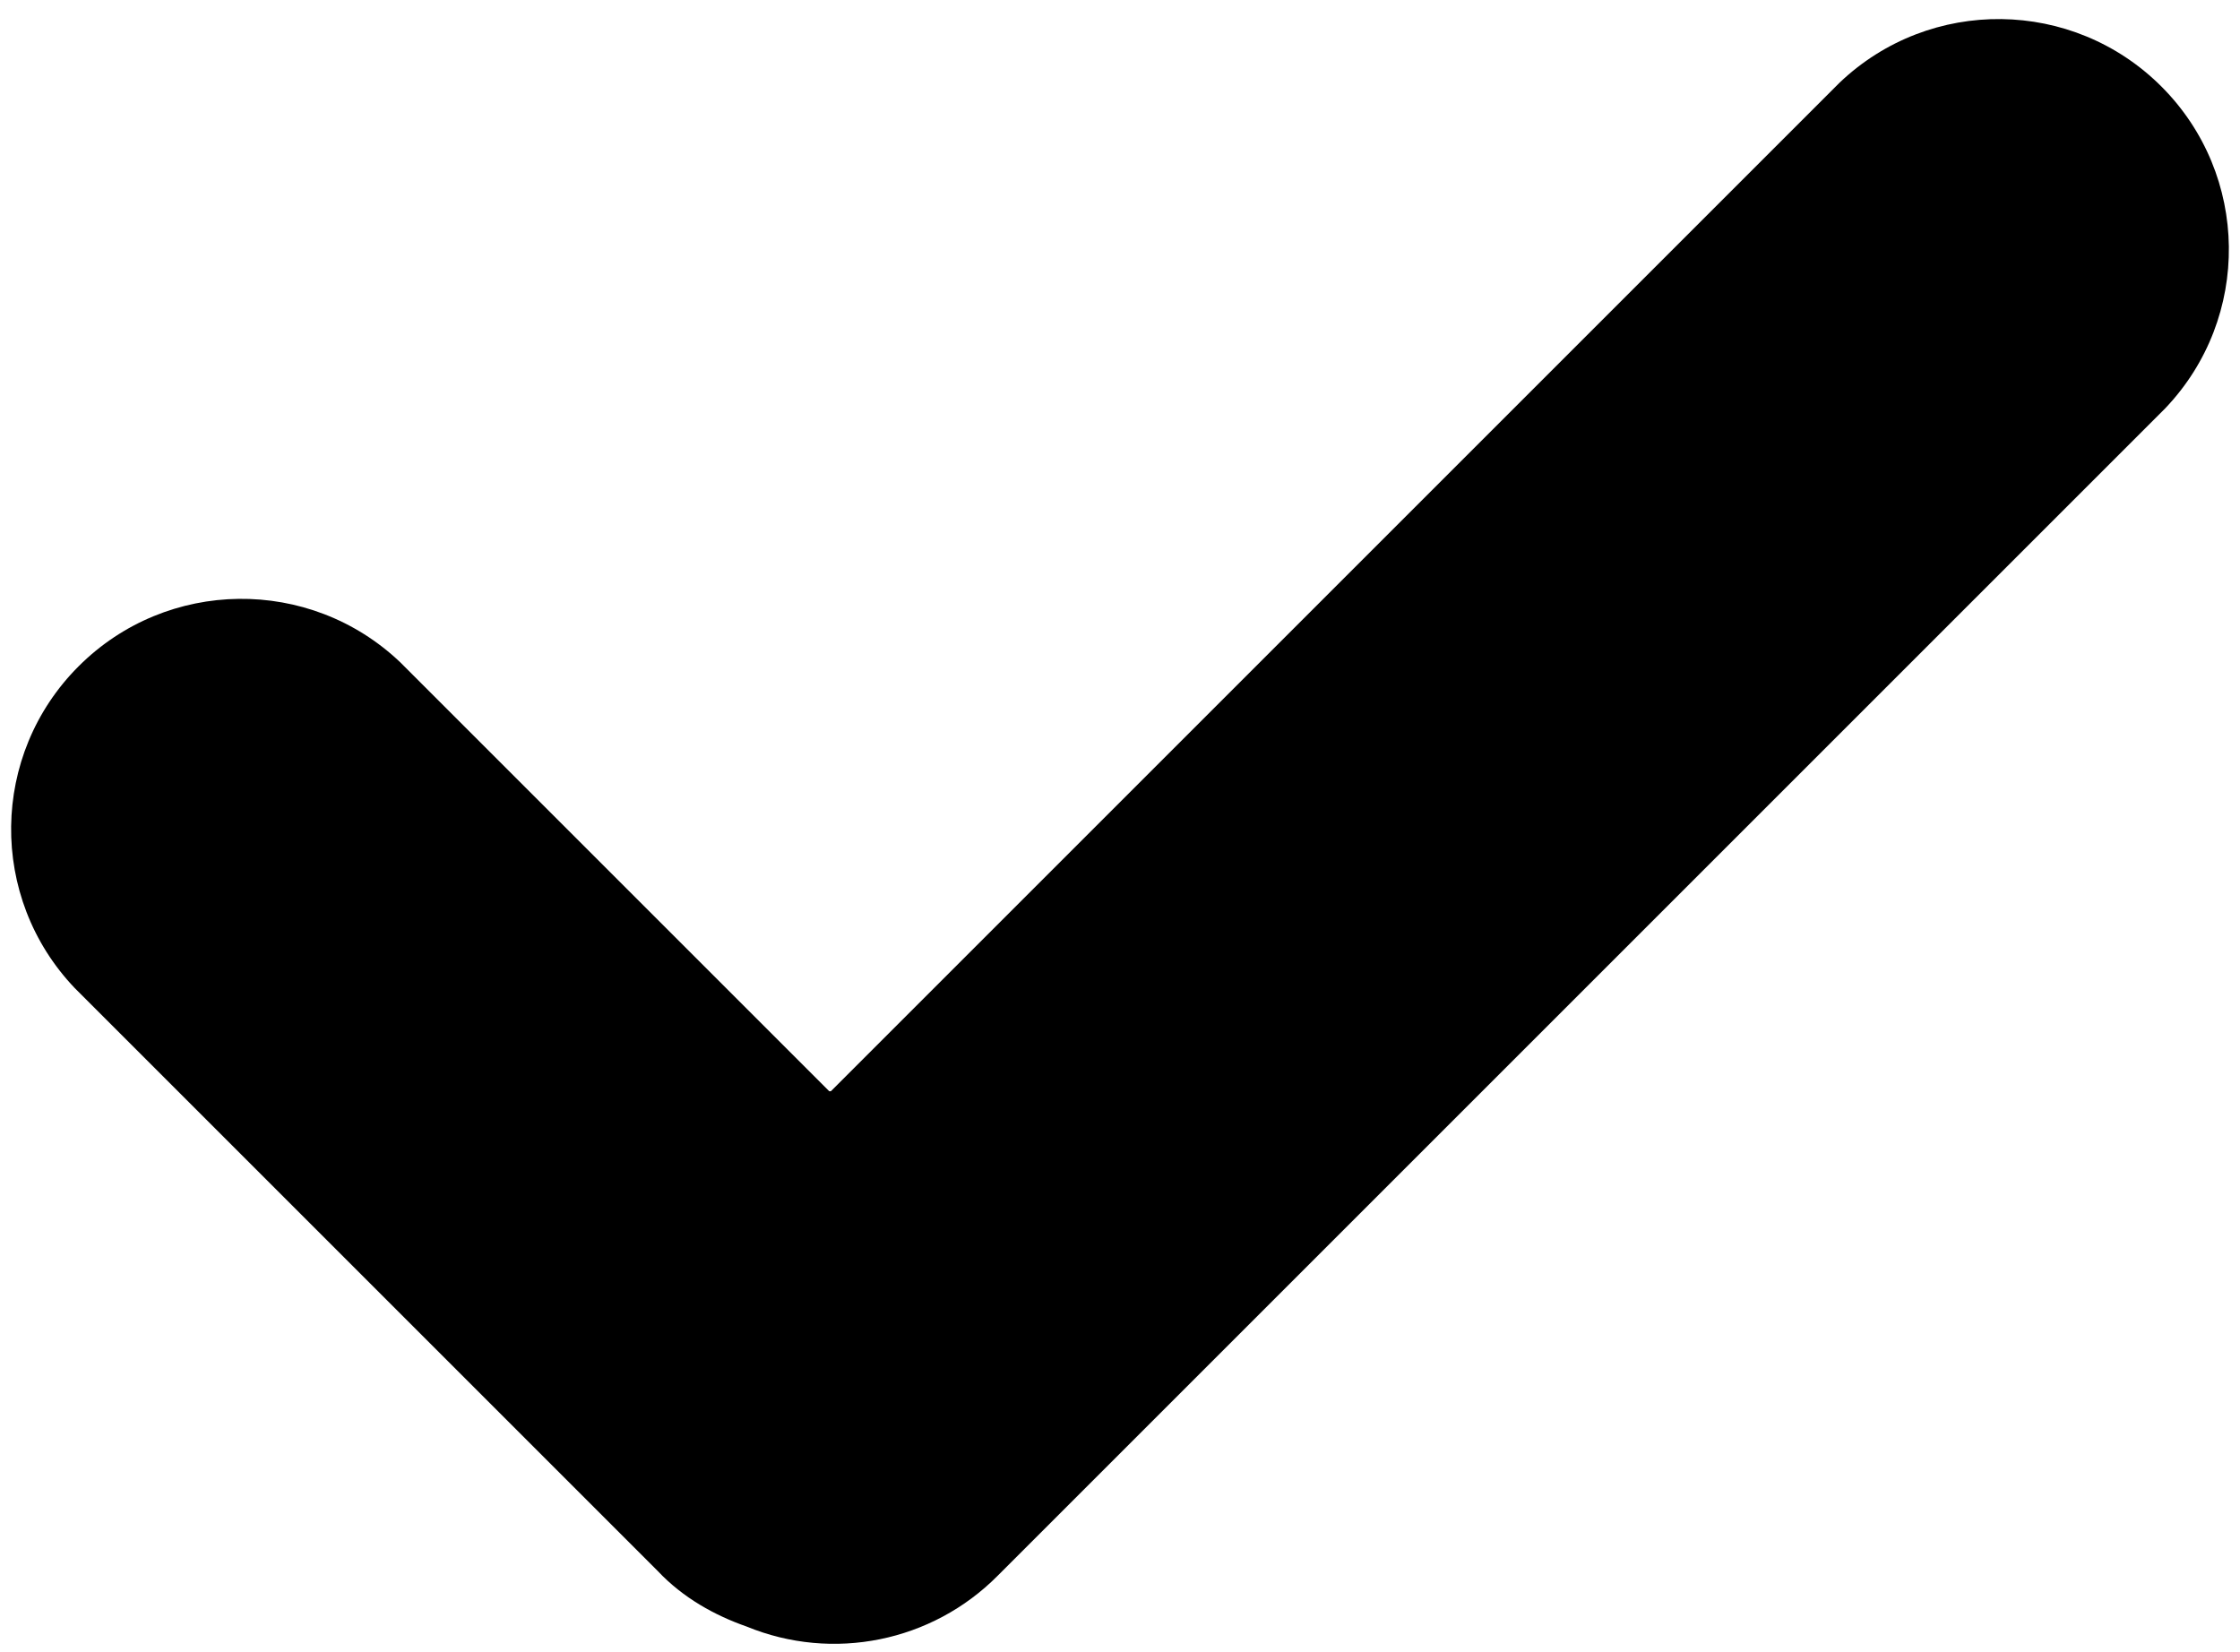
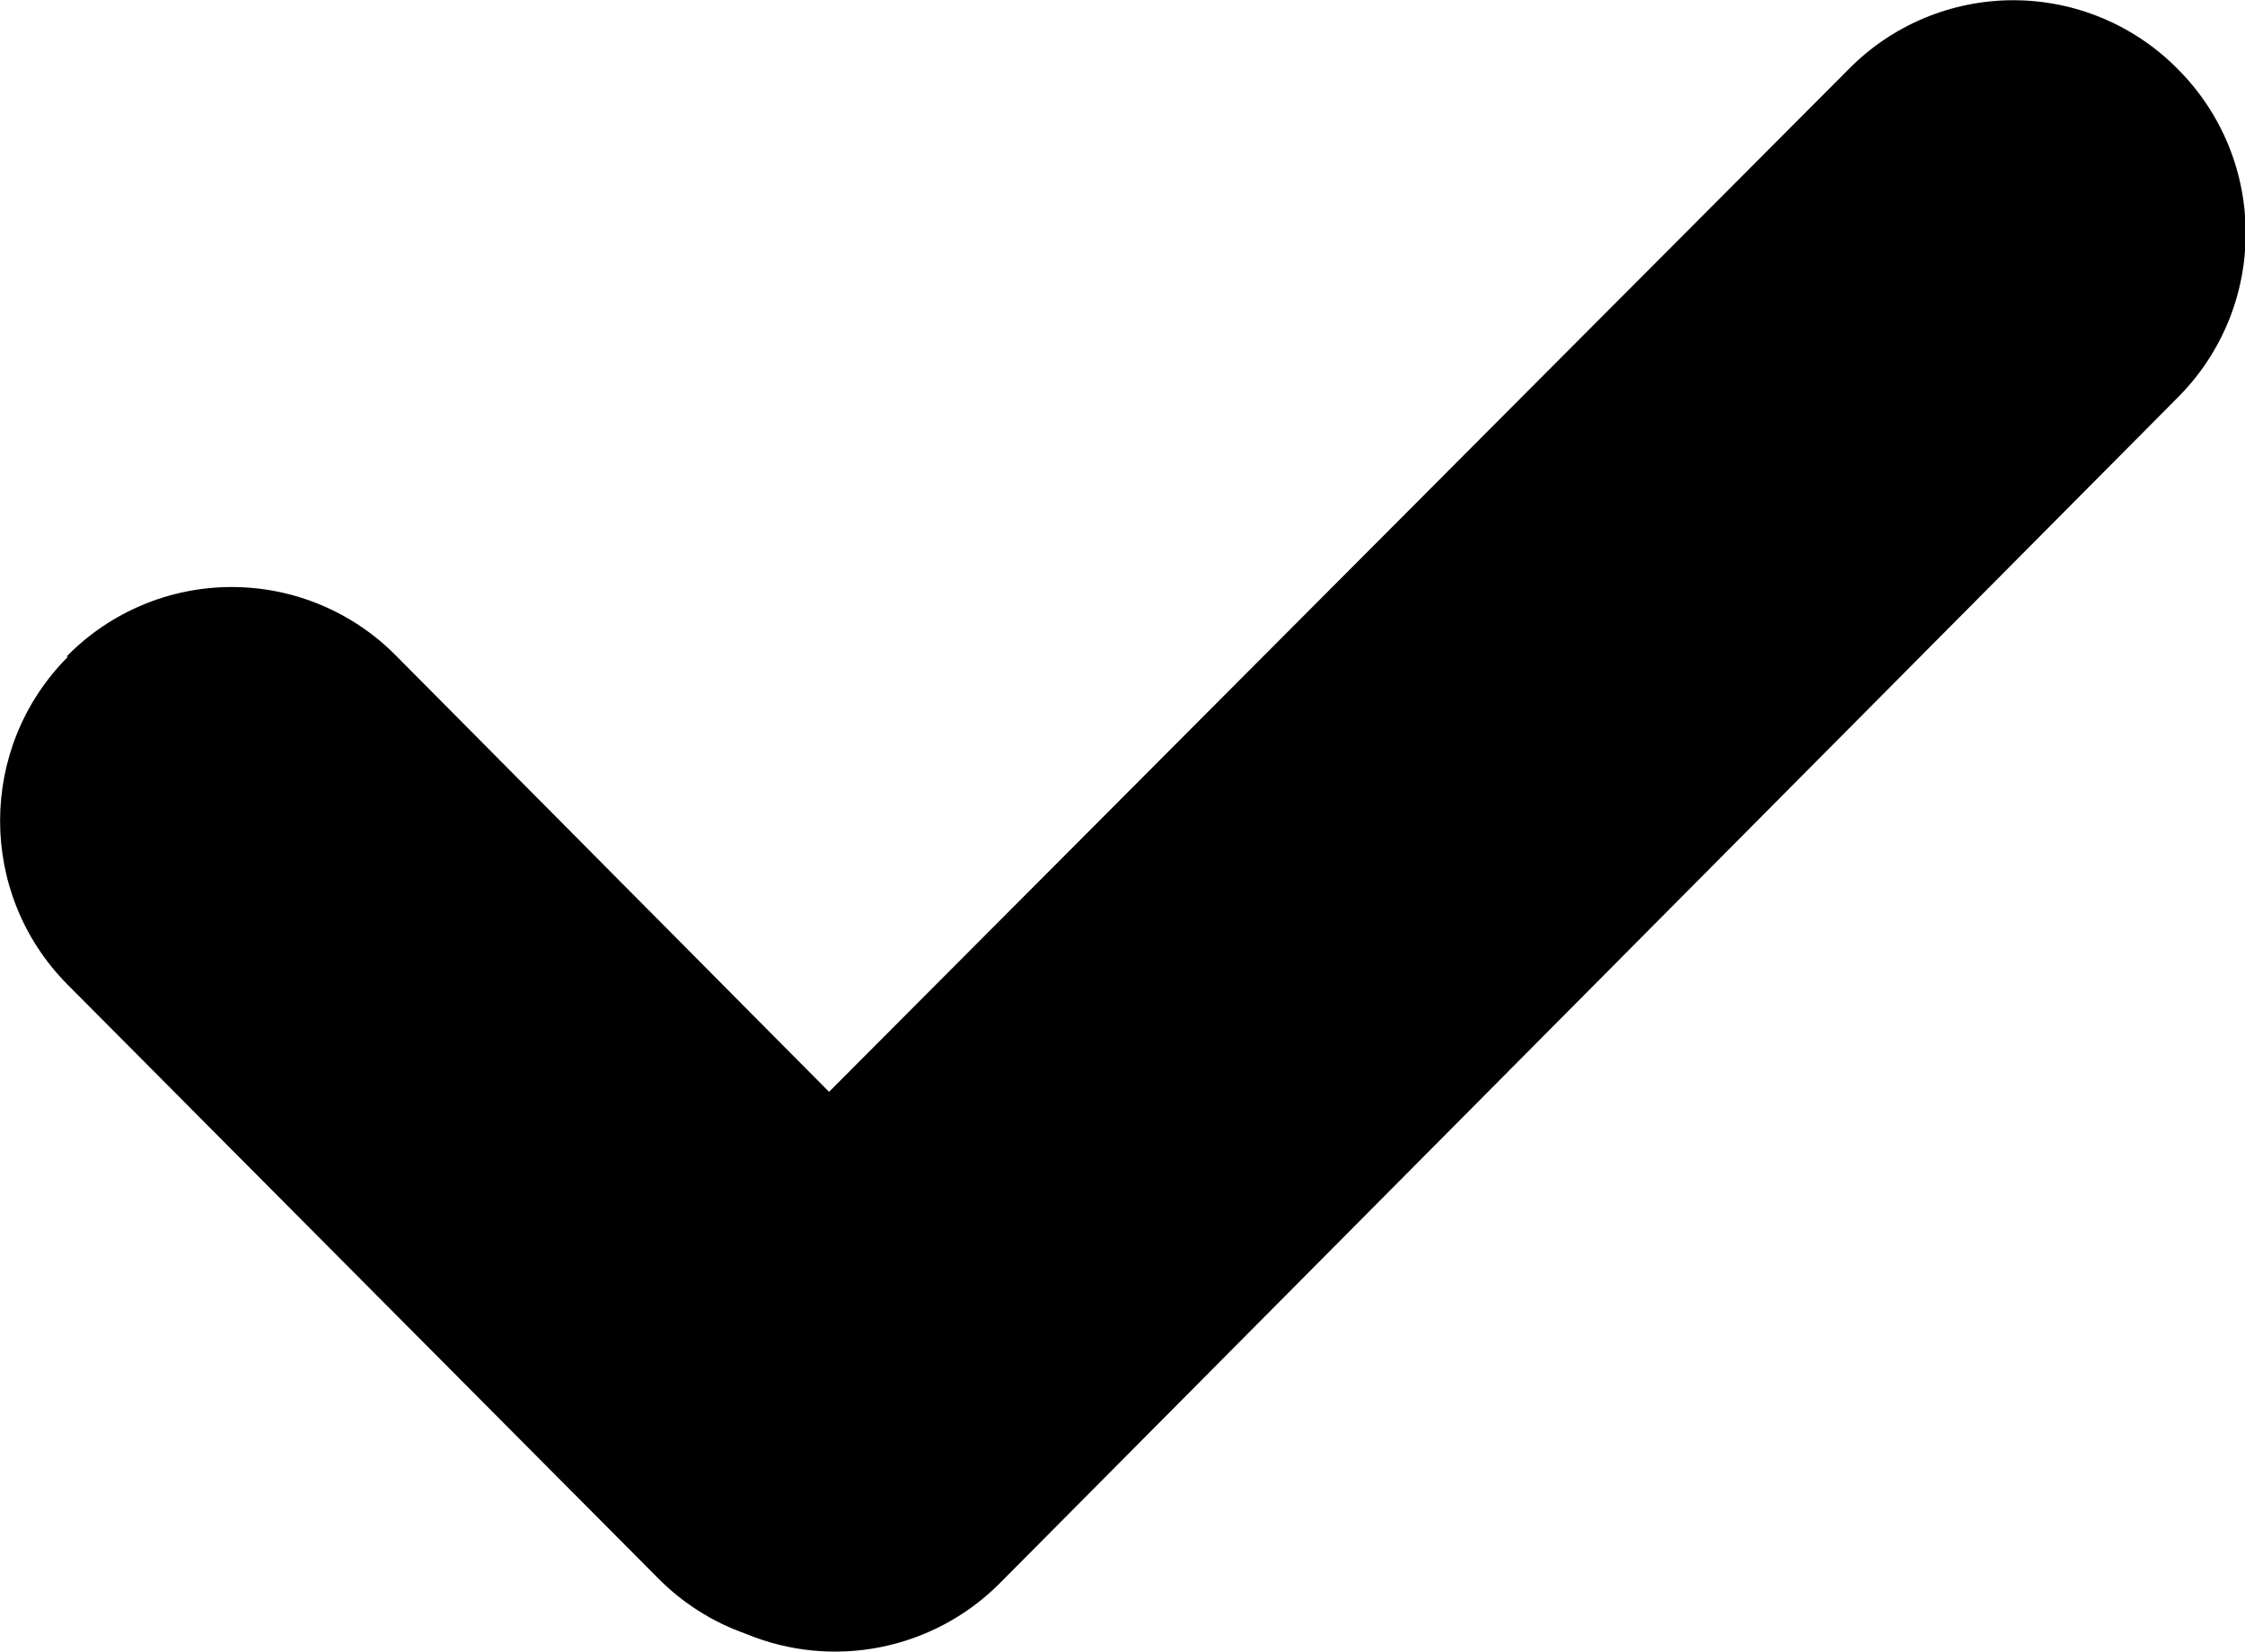
- <svg xmlns="http://www.w3.org/2000/svg" viewBox="0 0 141 104">
-   <path fill-rule="evenodd" d="M52.3 68.7l63.5-63.5a14.5 14.5 0 0 1 20.5 20.5L62.8 99.2a14.5 14.5 0 0 1-15.8 3.2c-2-.7-4-1.8-5.6-3.5L4.7 62.2a14.5 14.5 0 0 1 20.5-20.5l27 27z" />
+ <svg xmlns="http://www.w3.org/2000/svg" viewBox="0 0 140 103">
+   <path fill-rule="evenodd" d="M51.8 68l63.5-63.7a14.4 14.4 0 0 1 20.5 0 14.5 14.5 0 0 1 0 20.5l-73.5 74a14.5 14.5 0 0 1-15.8 3.1 14.4 14.4 0 0 1-5.5-3.5l-36.8-37a14.5 14.5 0 0 1 0-20.4v-.1a14.4 14.4 0 0 1 20.5 0l27 27.2z" />
</svg>
